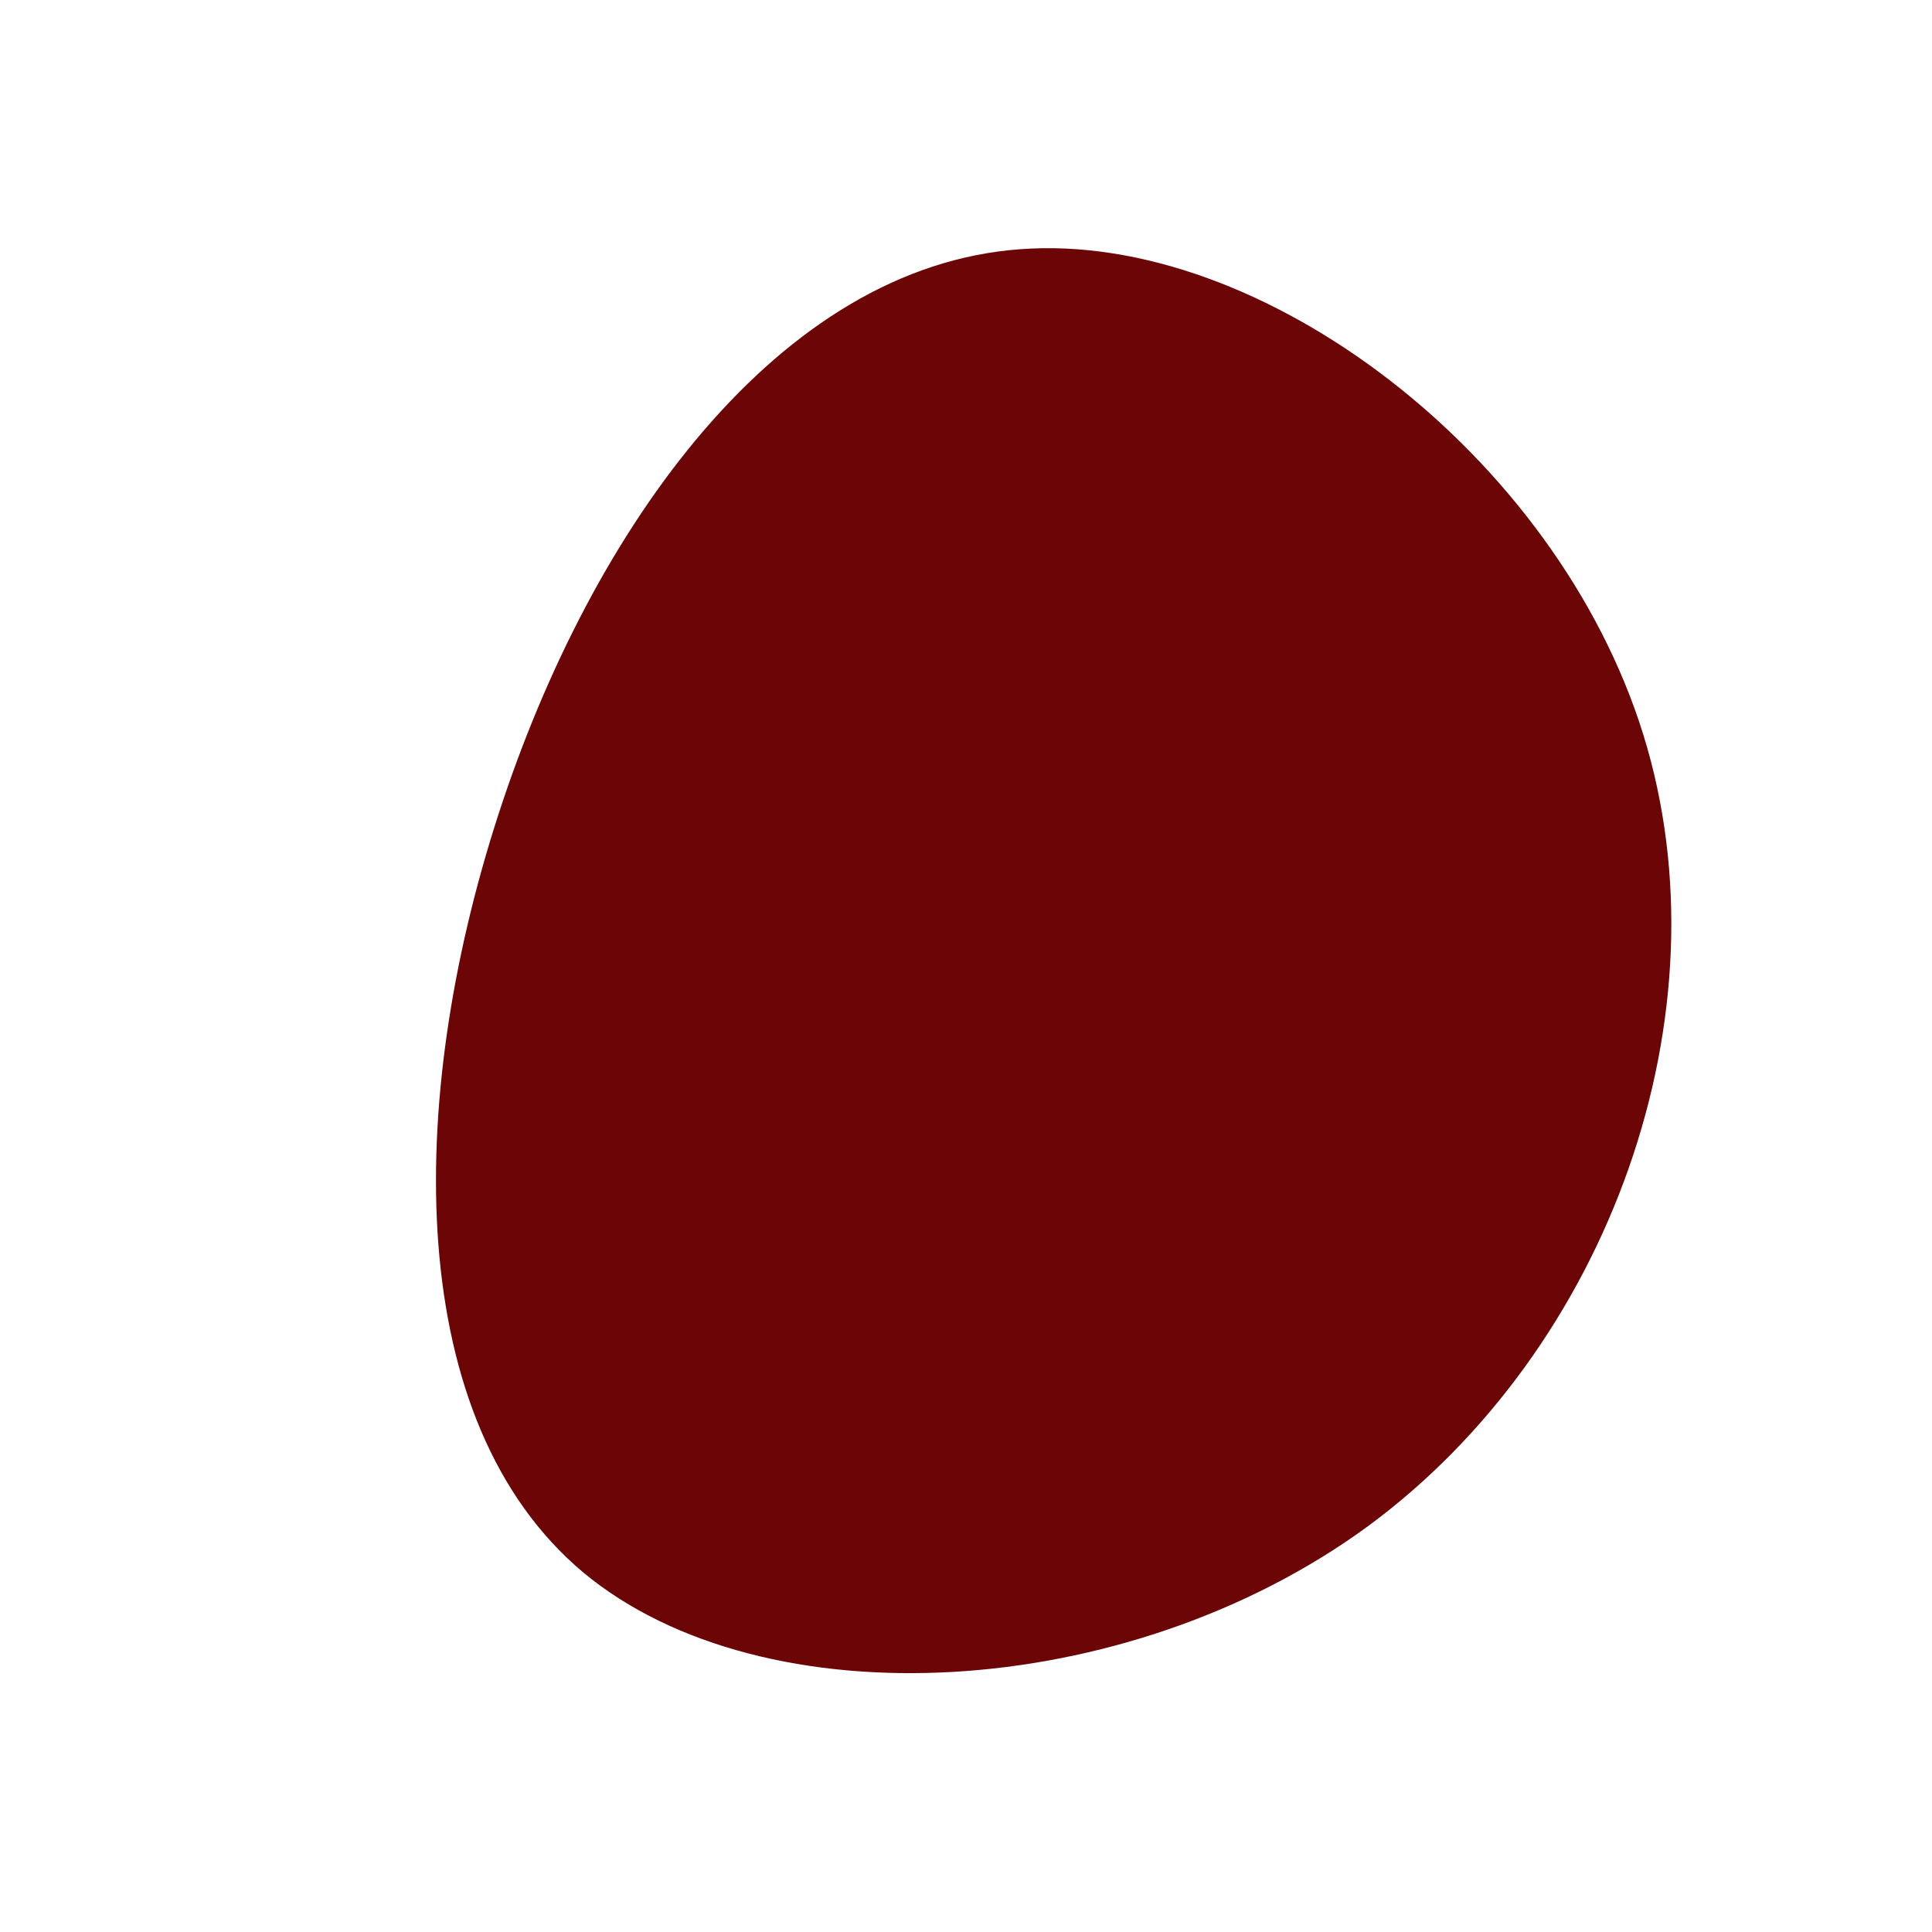
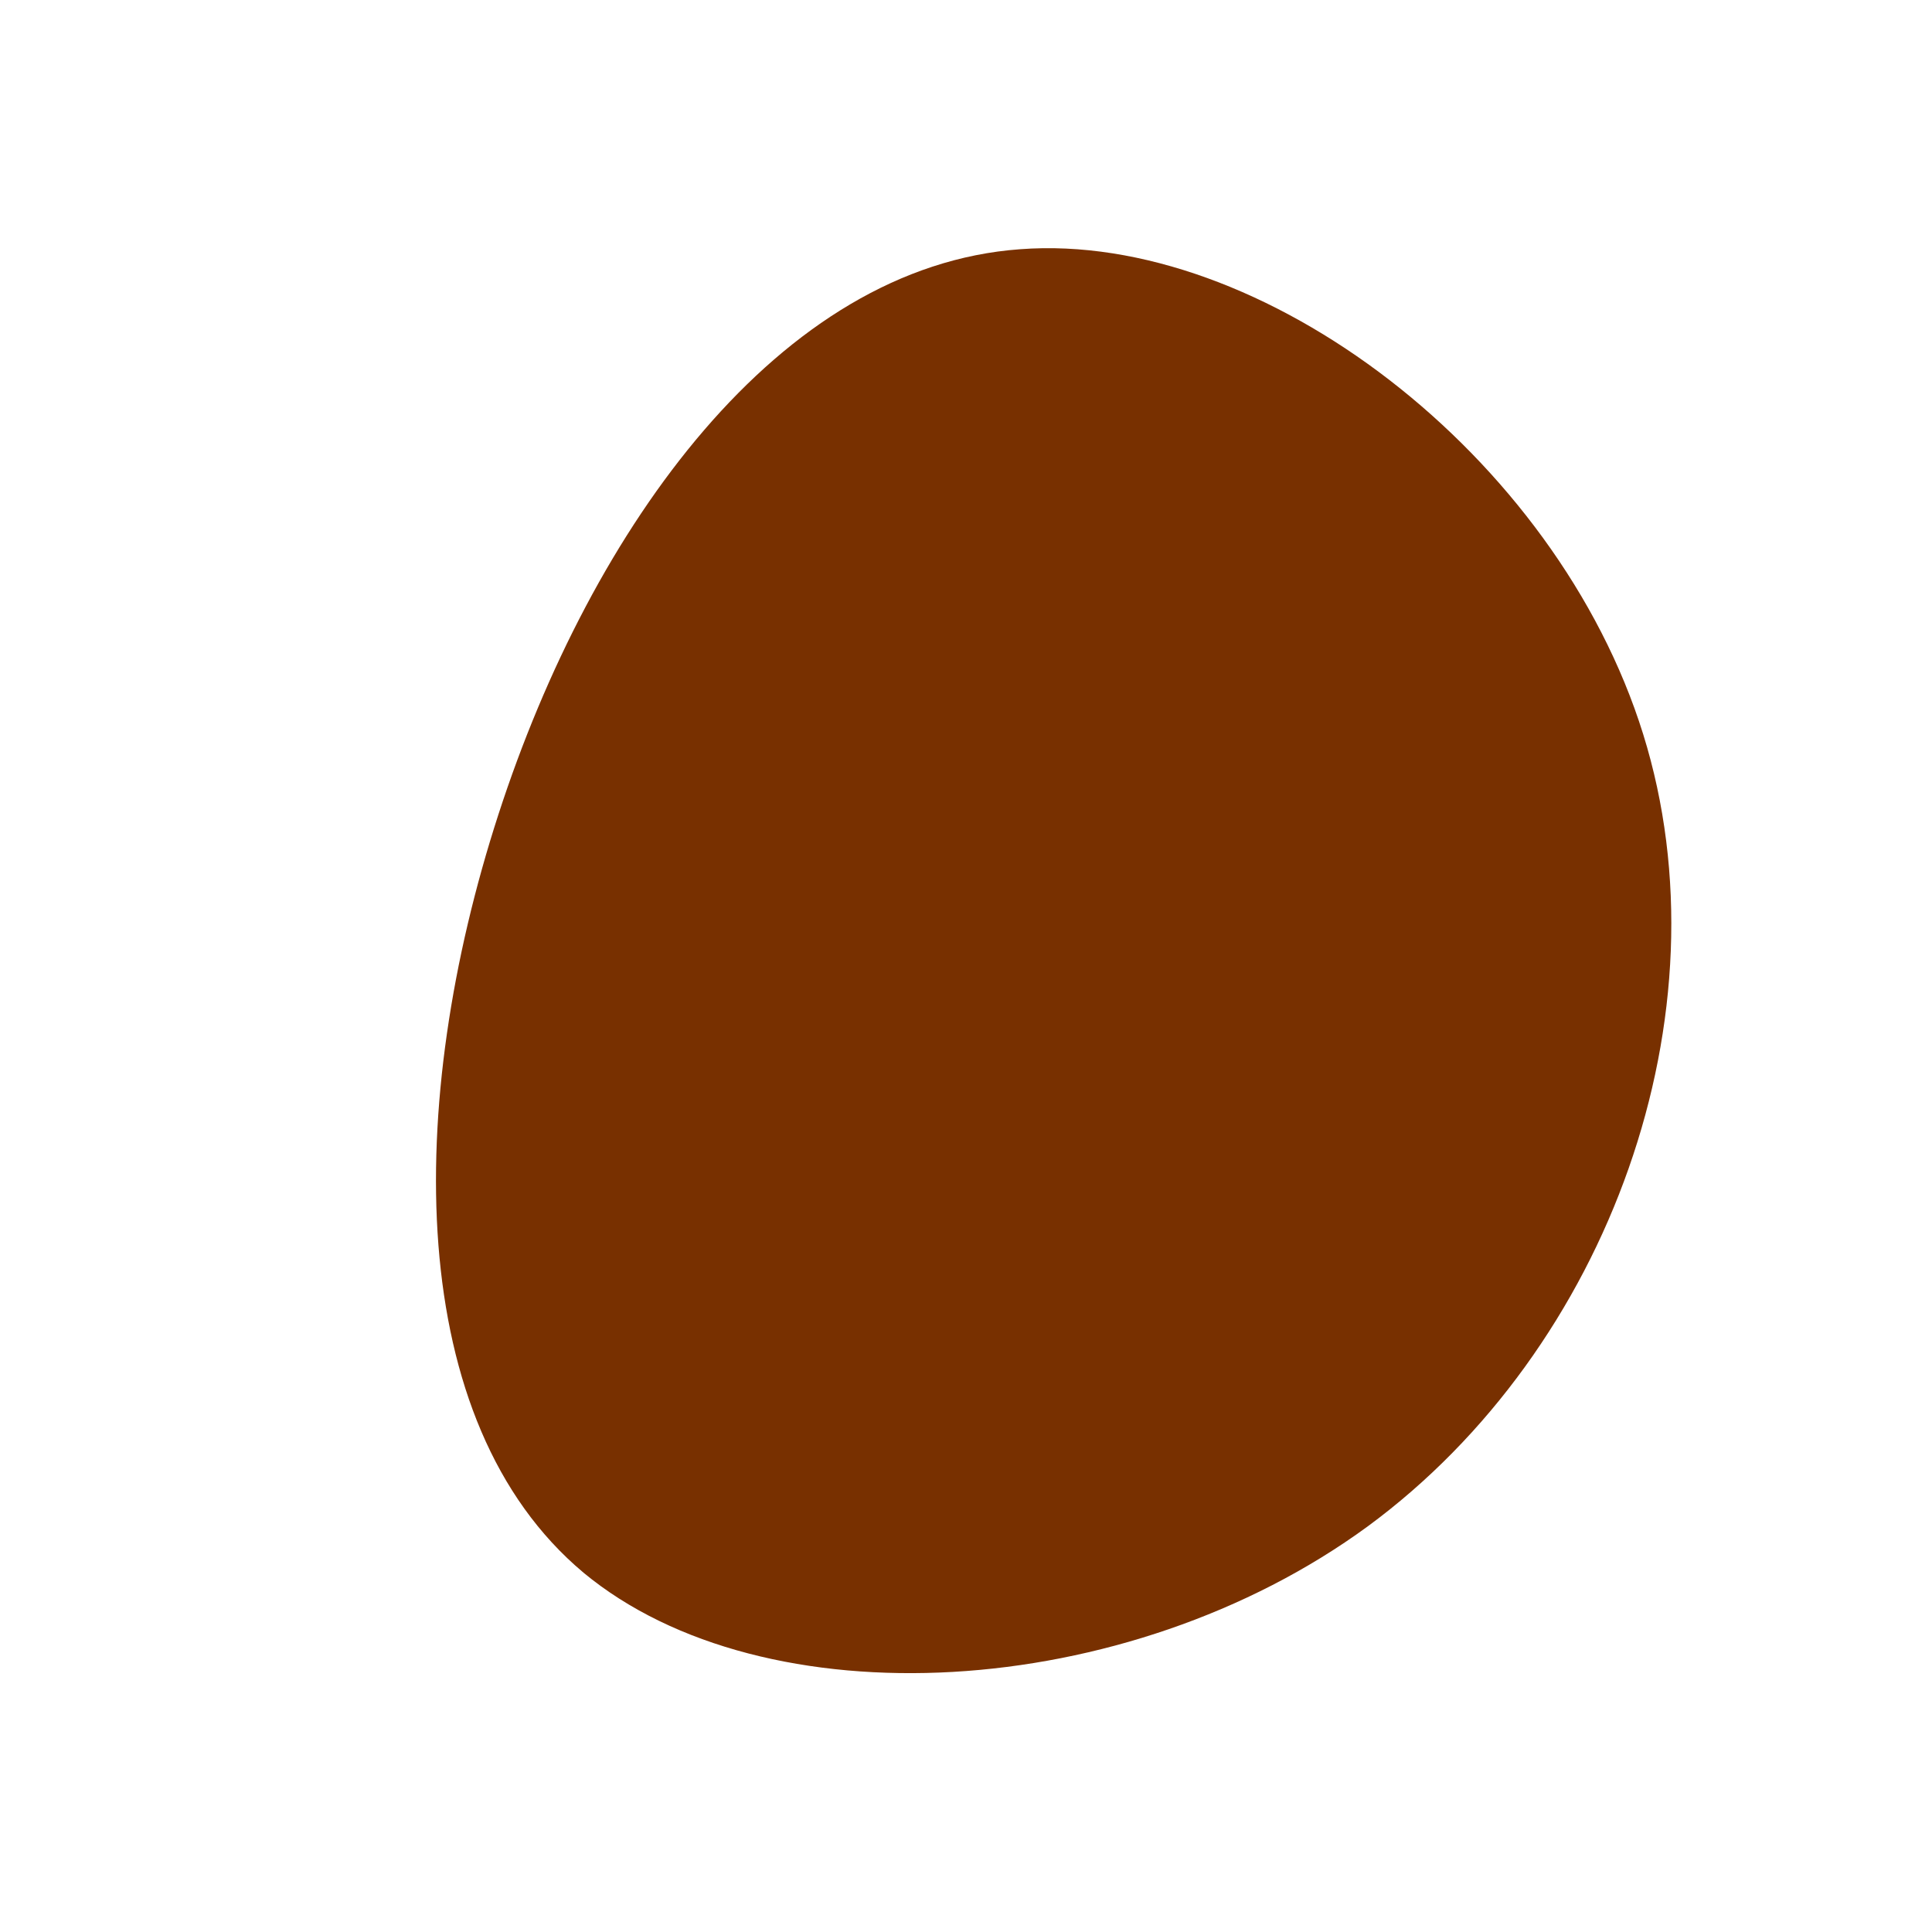
<svg xmlns="http://www.w3.org/2000/svg" viewBox="0 0 200 200">
-   <path fill="#6C0606" d="M70.1,-24C79.1,4.9,66.6,39.6,41.6,58C16.6,76.3,-20.9,78.3,-39.6,62.8C-58.2,47.2,-58.1,14.2,-48.4,-15.7C-38.7,-45.6,-19.3,-72.4,5.6,-74.2C30.6,-76.1,61.1,-52.9,70.1,-24Z" transform="translate(100 100)" />
+   <path fill="#783000" d="M70.1,-24C79.1,4.9,66.6,39.6,41.6,58C16.6,76.3,-20.9,78.3,-39.6,62.8C-58.2,47.2,-58.1,14.2,-48.4,-15.7C-38.7,-45.6,-19.3,-72.4,5.6,-74.2C30.6,-76.1,61.1,-52.9,70.1,-24Z" transform="translate(100 100)" />
</svg>
